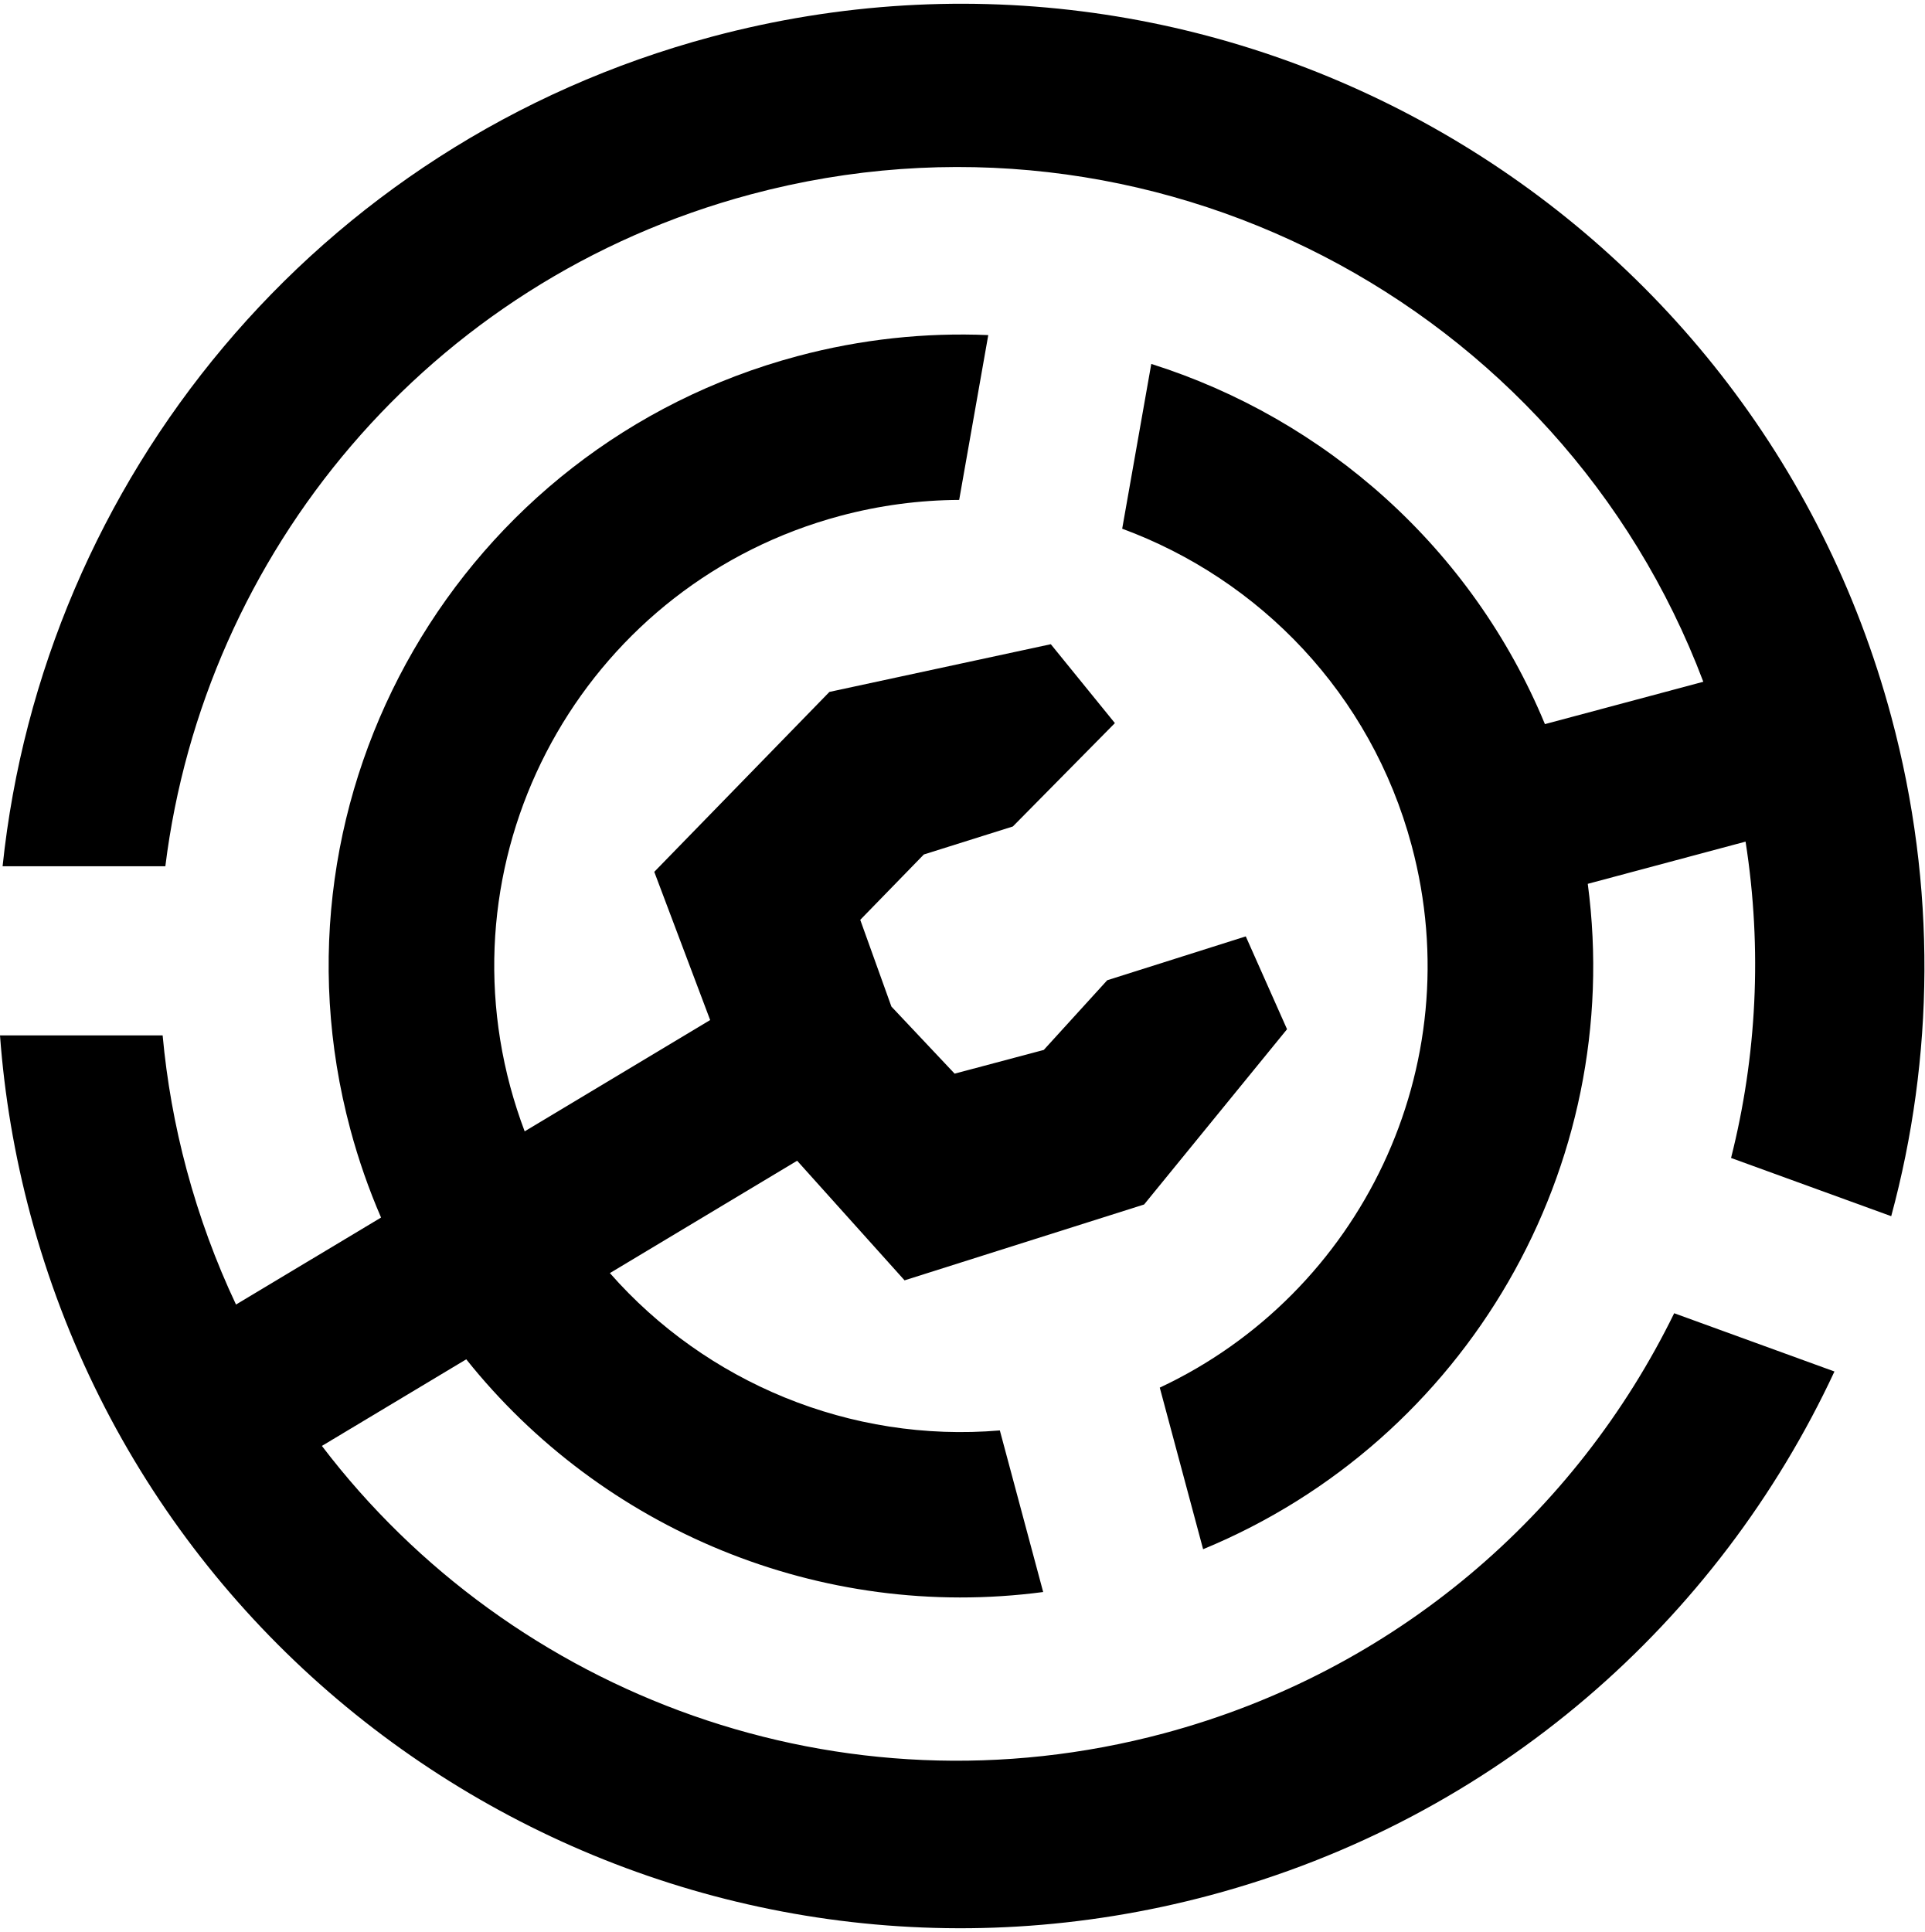
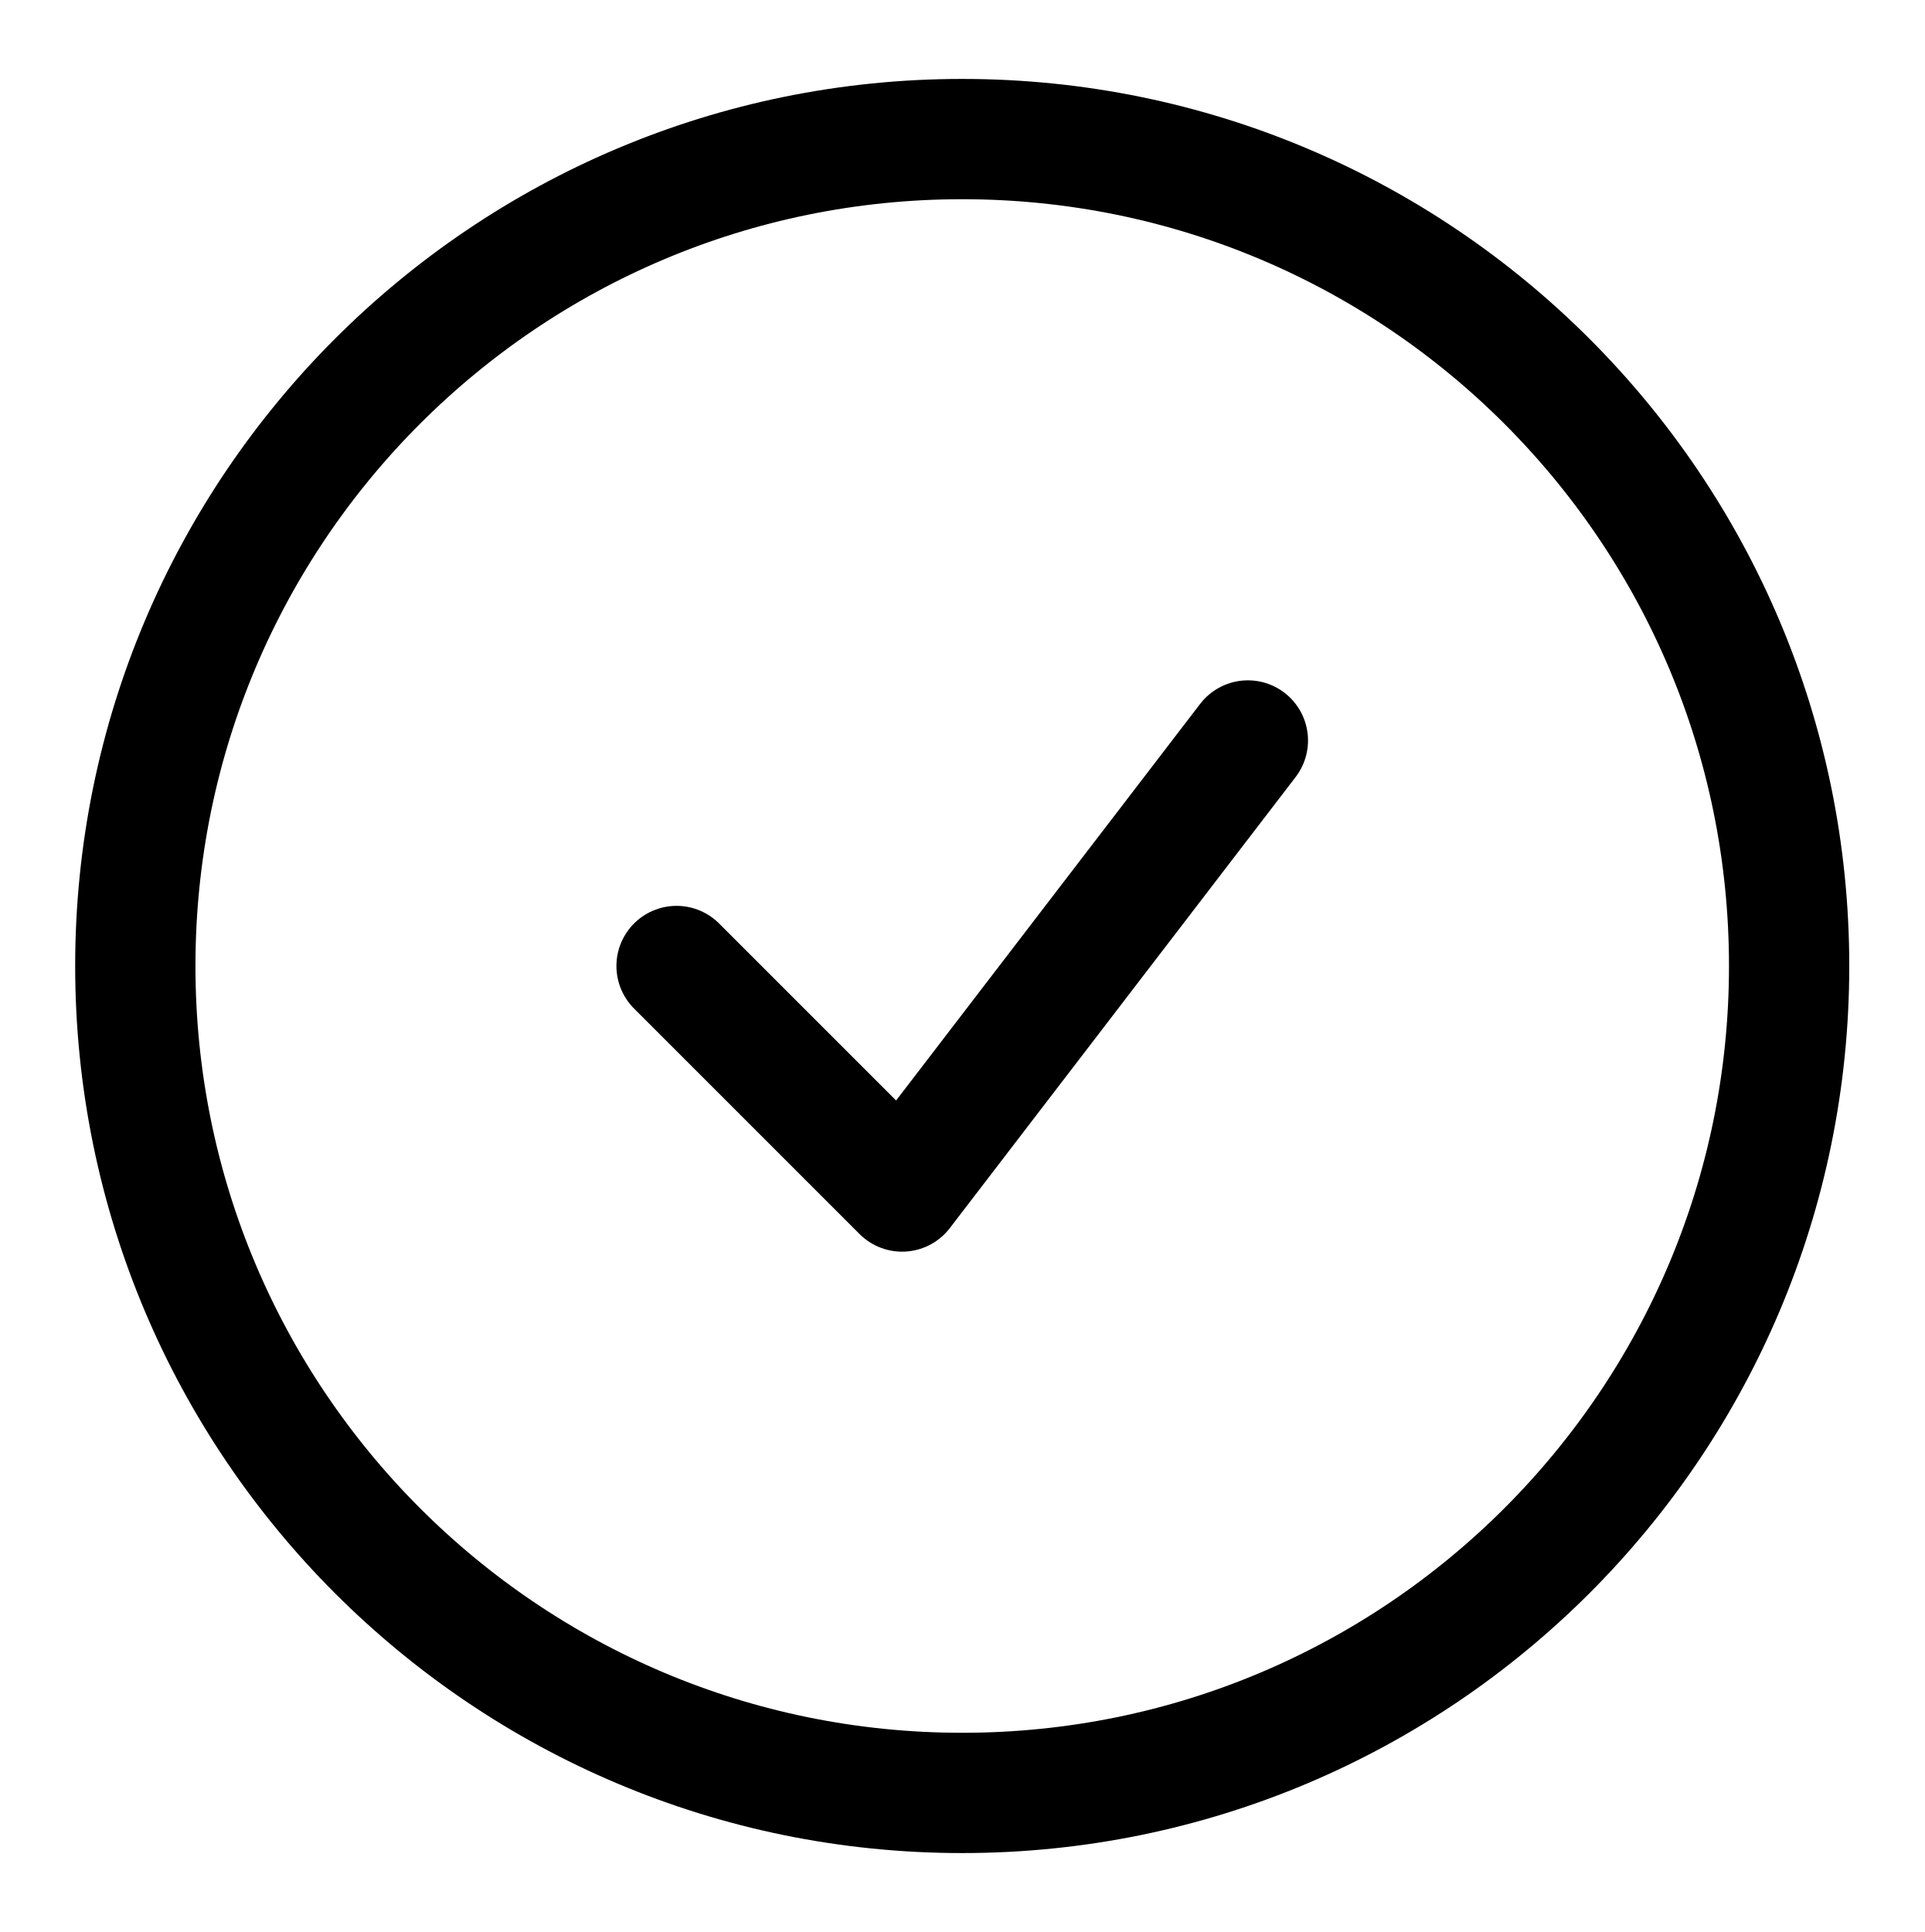
<svg xmlns="http://www.w3.org/2000/svg" width="512" height="514" viewBox="0 0 512 514">
-   <path fill-rule="evenodd" clip-rule="evenodd" d="M503.16 323.56C514.55 281.47 515.32 235.91 503.2 190.76C466.57 54.23 326.04 -26.8 189.33 9.78C83.81 38.02 11.39 128.07 0.69 230.47H43.99C54.29 147.33 113.74 74.73 199.75 51.71C306.05 23.26 415.13 80.67 453.17 181.38L411.03 192.65C391.64 145.8 352.57 111.45 306.3 96.82L298.56 140.66C335.09 154.13 364.72 184.5 375.56 224.91C391.36 283.8 361.94 344.14 308.56 369.17L320.09 412.16C390.25 383.21 432.4 310.3 422.43 235.14L464.41 223.91C468.91 252.62 467.35 281.16 460.55 308.07L503.16 323.56Z" fill="currentColor" />
-   <path d="M321.99 504.22C185.27 540.8 44.75 459.77 8.11 323.24C3.84 307.31 1.17 291.33 0 275.46H43.27C44.36 287.37 46.47 299.35 49.68 311.29C53.04 323.8 57.45 335.75 62.79 347.07L101.38 323.92C98.13 316.42 95.39 308.6 93.21 300.47C69.17 210.87 122.41 118.77 212.13 94.76C229.13 90.21 246.23 88.44 262.93 89.15L255.19 133C244.73 133.05 234.11 134.42 223.53 137.25C157.31 154.98 118.01 222.95 135.75 289.09C136.85 293.16 138.13 297.13 139.59 300.99L188.94 271.38L174.07 231.95L220.67 184.08L279.57 171.39L296.62 192.38L269.47 219.88L245.79 227.33L228.87 244.72L237.16 267.79C237.16 267.79 253.95 285.63 253.98 285.64L277.7 279.33L294.58 260.79L331.44 249.12L342.42 273.82L304.39 320.45L240.66 340.63L212.08 308.81L162.26 338.7C187.8 367.78 226.2 383.93 266.01 380.56L277.54 423.55C218.13 431.41 160.1 406.82 124.05 361.64L85.64 384.68C136.25 451.17 223.84 484.11 309.61 461.16C371.35 444.64 419.4 402.56 445.42 349.38L488.06 364.88C457.17 431.16 398.22 483.82 321.99 504.22Z" fill="currentColor" />
+   <circle cx="256" cy="257" r="220" fill="none" stroke="currentColor" stroke-width="32" />
+   <path d="M180 257l60 60 92-120" fill="none" stroke="currentColor" stroke-width="32" stroke-linecap="round" stroke-linejoin="round" />
</svg>
